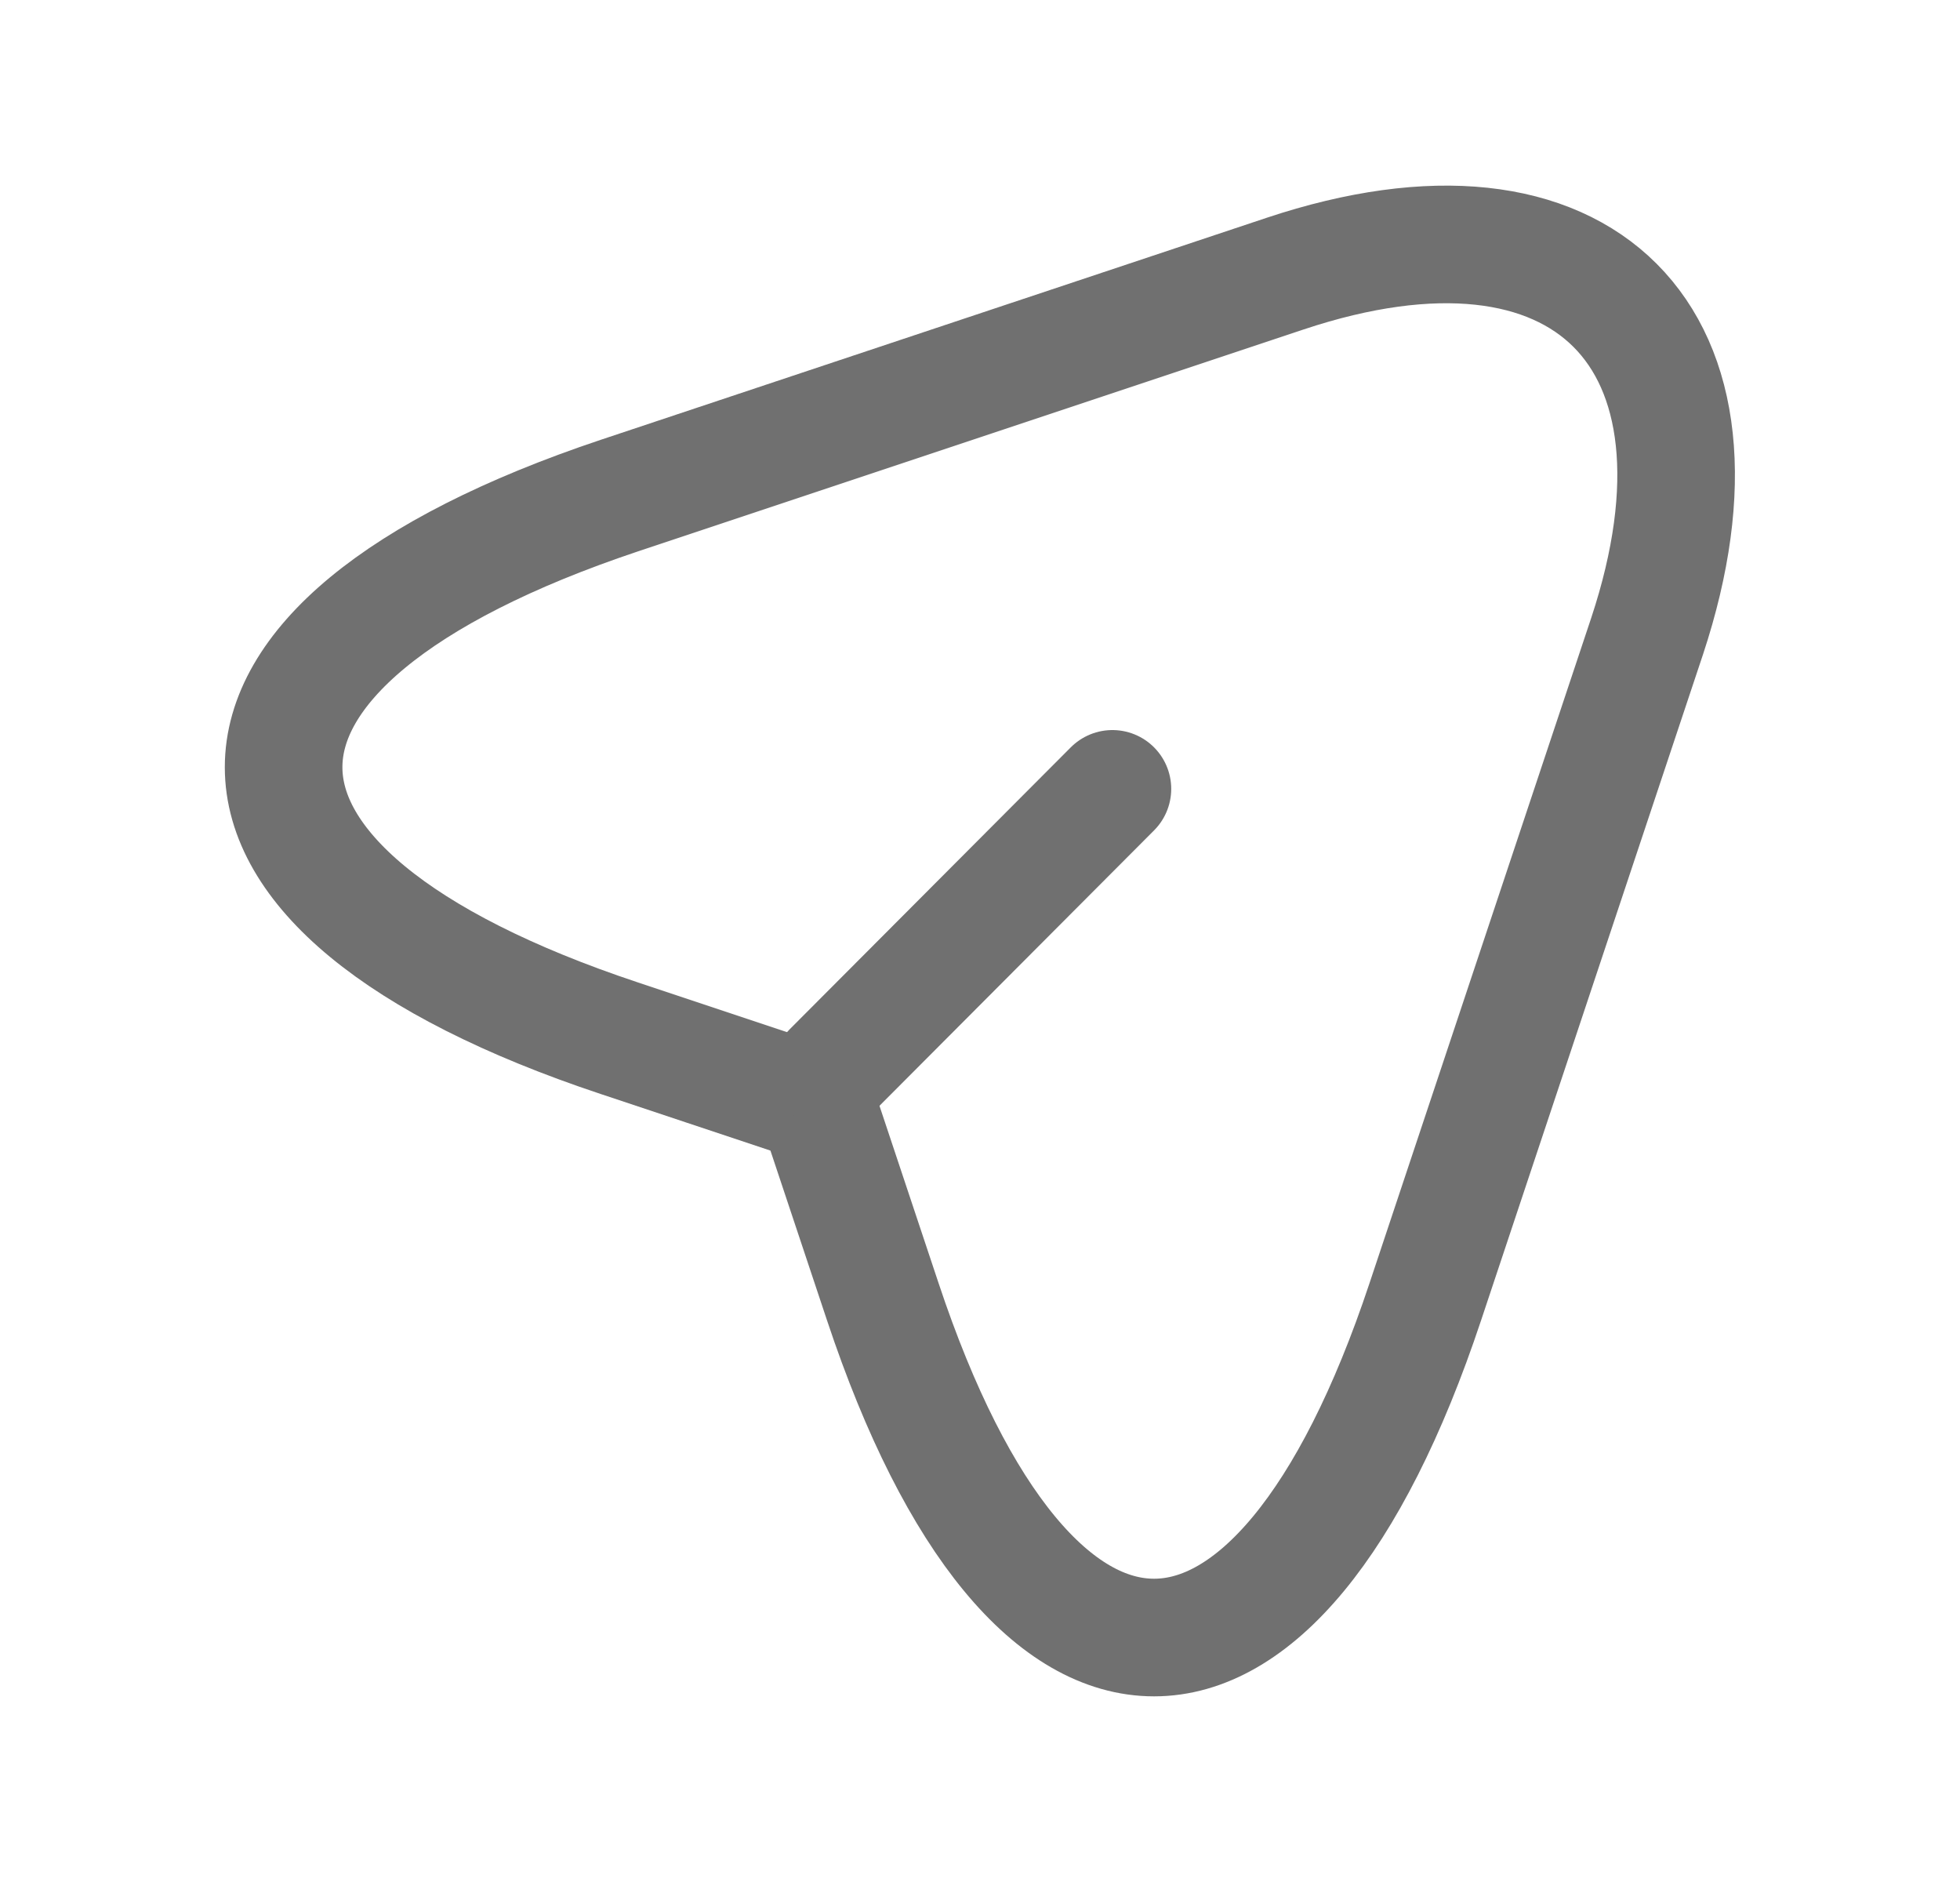
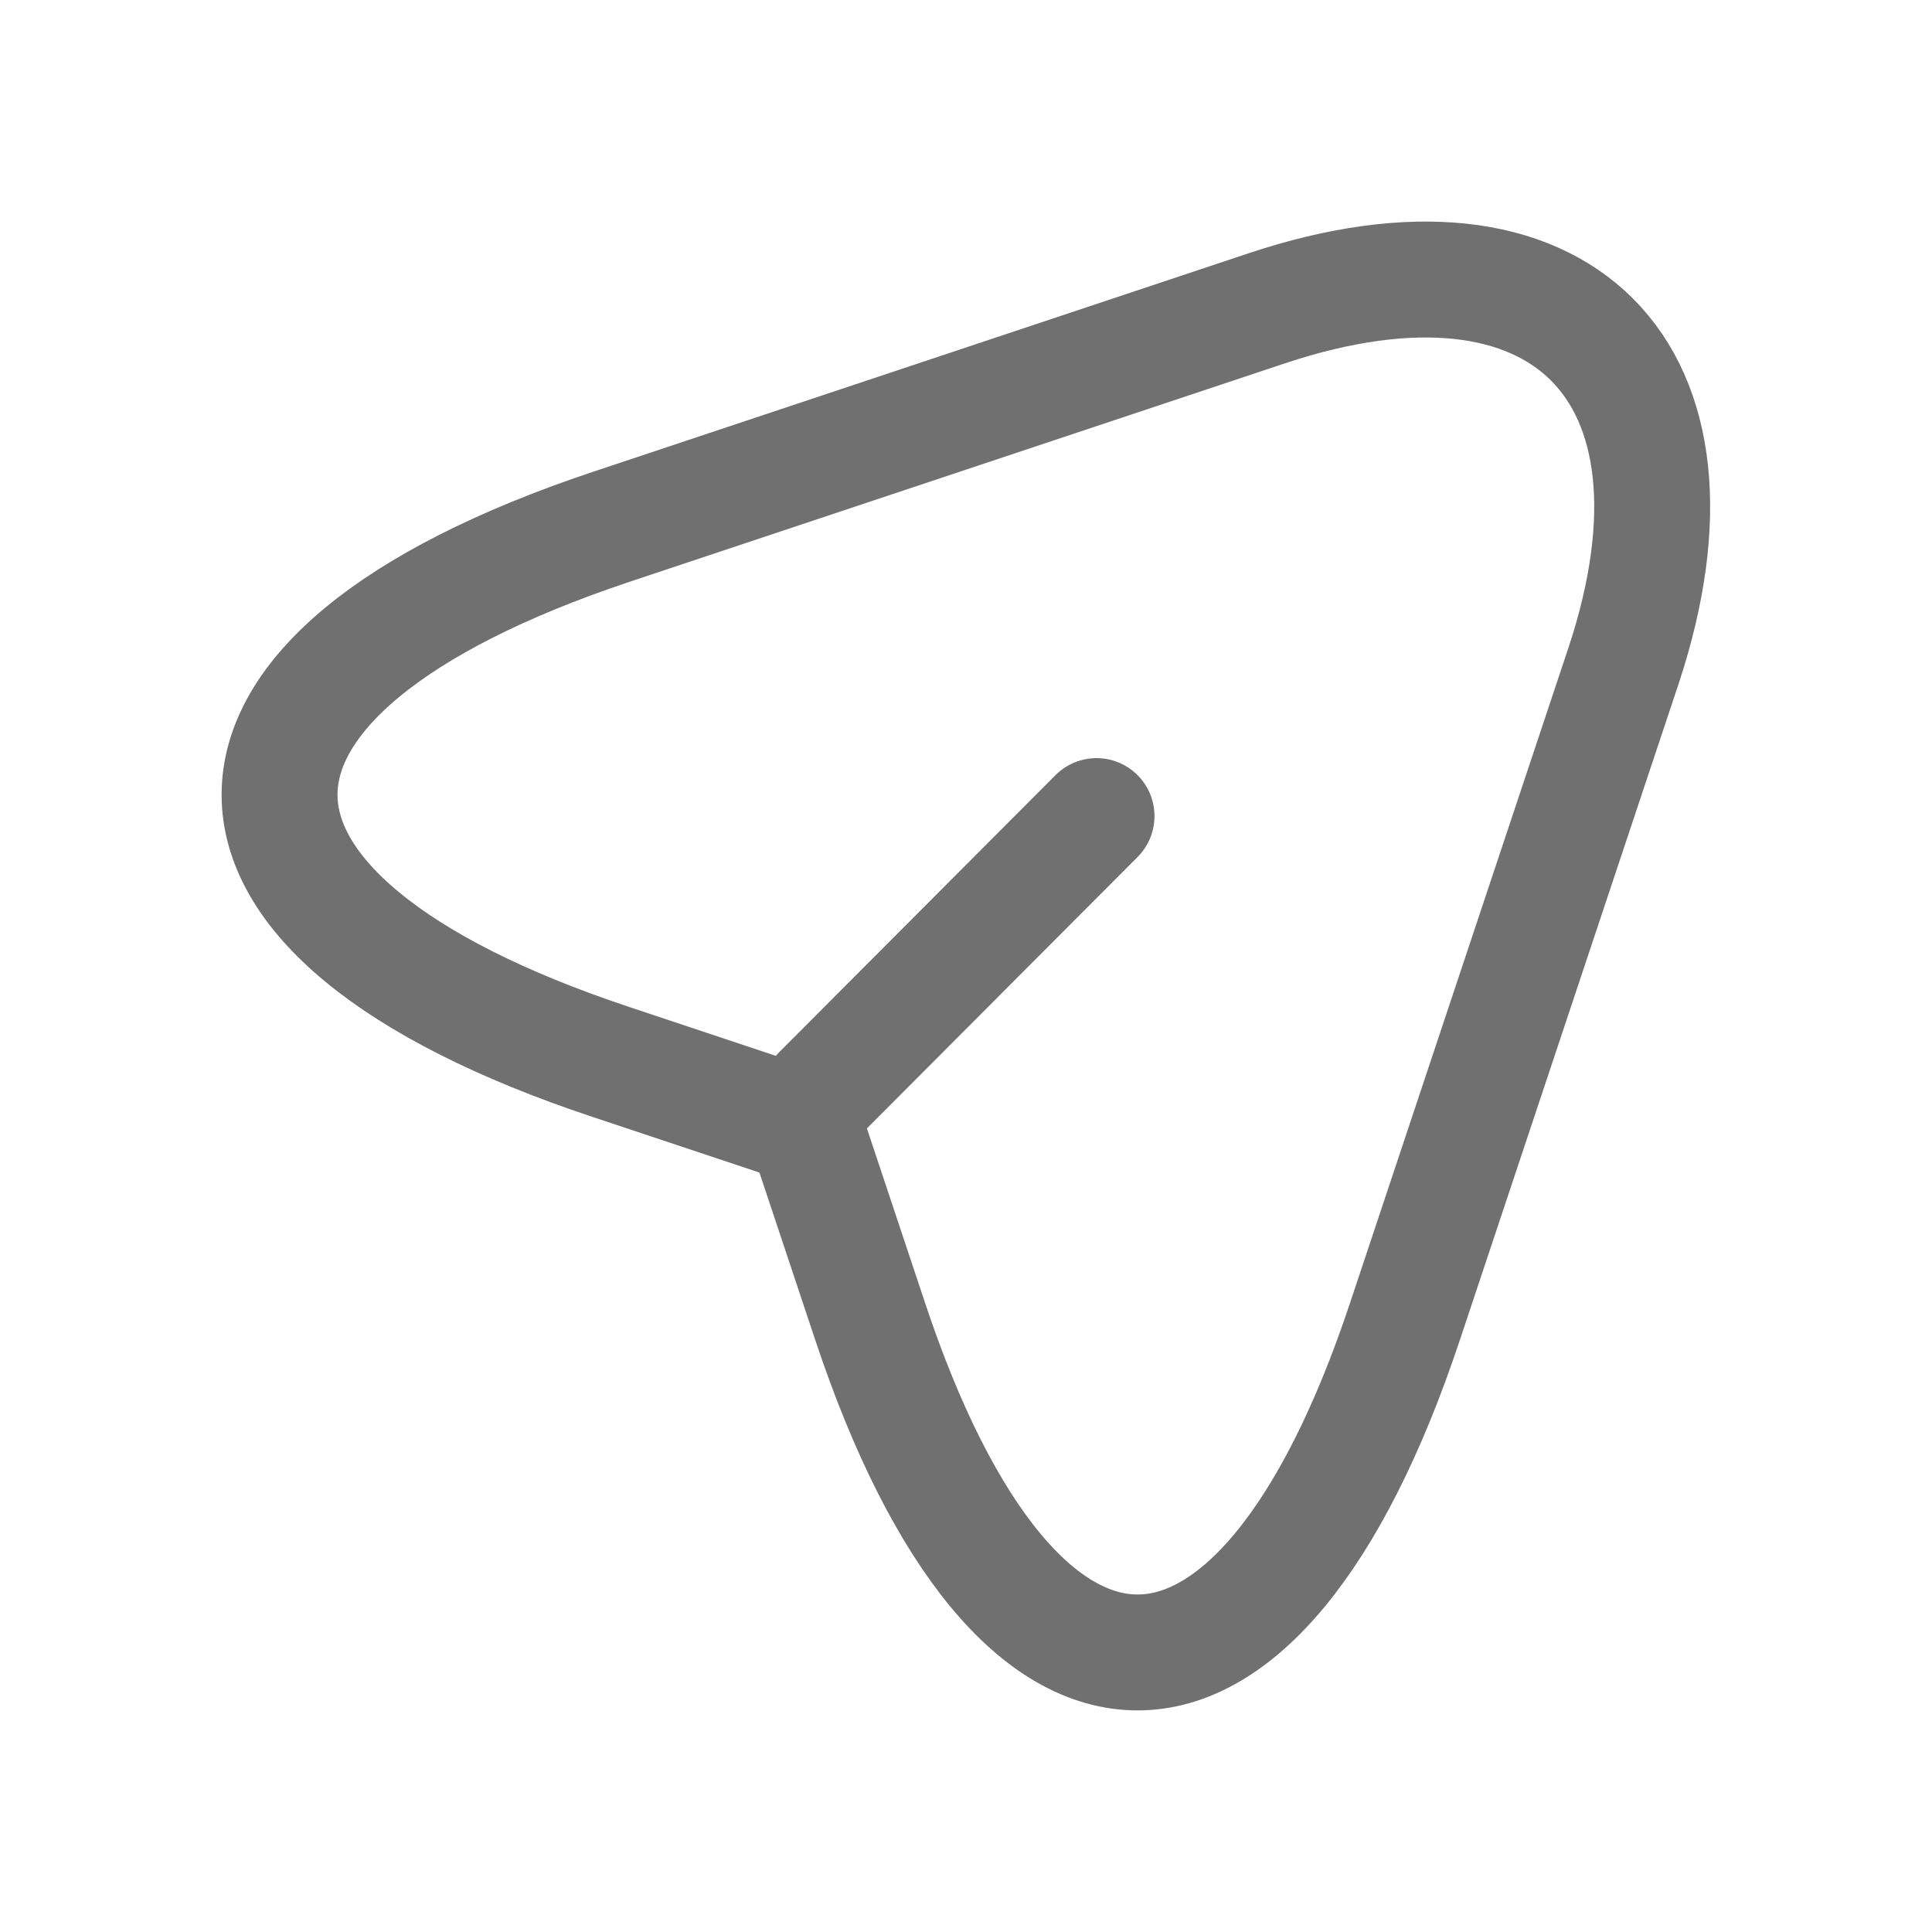
- <svg xmlns="http://www.w3.org/2000/svg" width="25" height="24" viewBox="0 0 25 24" fill="none">
+ <svg xmlns="http://www.w3.org/2000/svg" width="30" height="30" viewBox="0 0 25 24" fill="none">
  <path d="M7.9 6.32L16.39 3.49C20.2 2.22 22.27 4.3 21.01 8.11L18.18 16.6C16.28 22.31 13.16 22.31 11.26 16.6L10.42 14.08L7.9 13.24C2.19 11.34 2.19 8.23 7.9 6.32Z" stroke="#707070" stroke-width="1.5" stroke-linecap="round" stroke-linejoin="round" />
  <path d="M10.609 13.65L14.189 10.06" stroke="#707070" stroke-width="1.5" stroke-linecap="round" stroke-linejoin="round" />
</svg>
